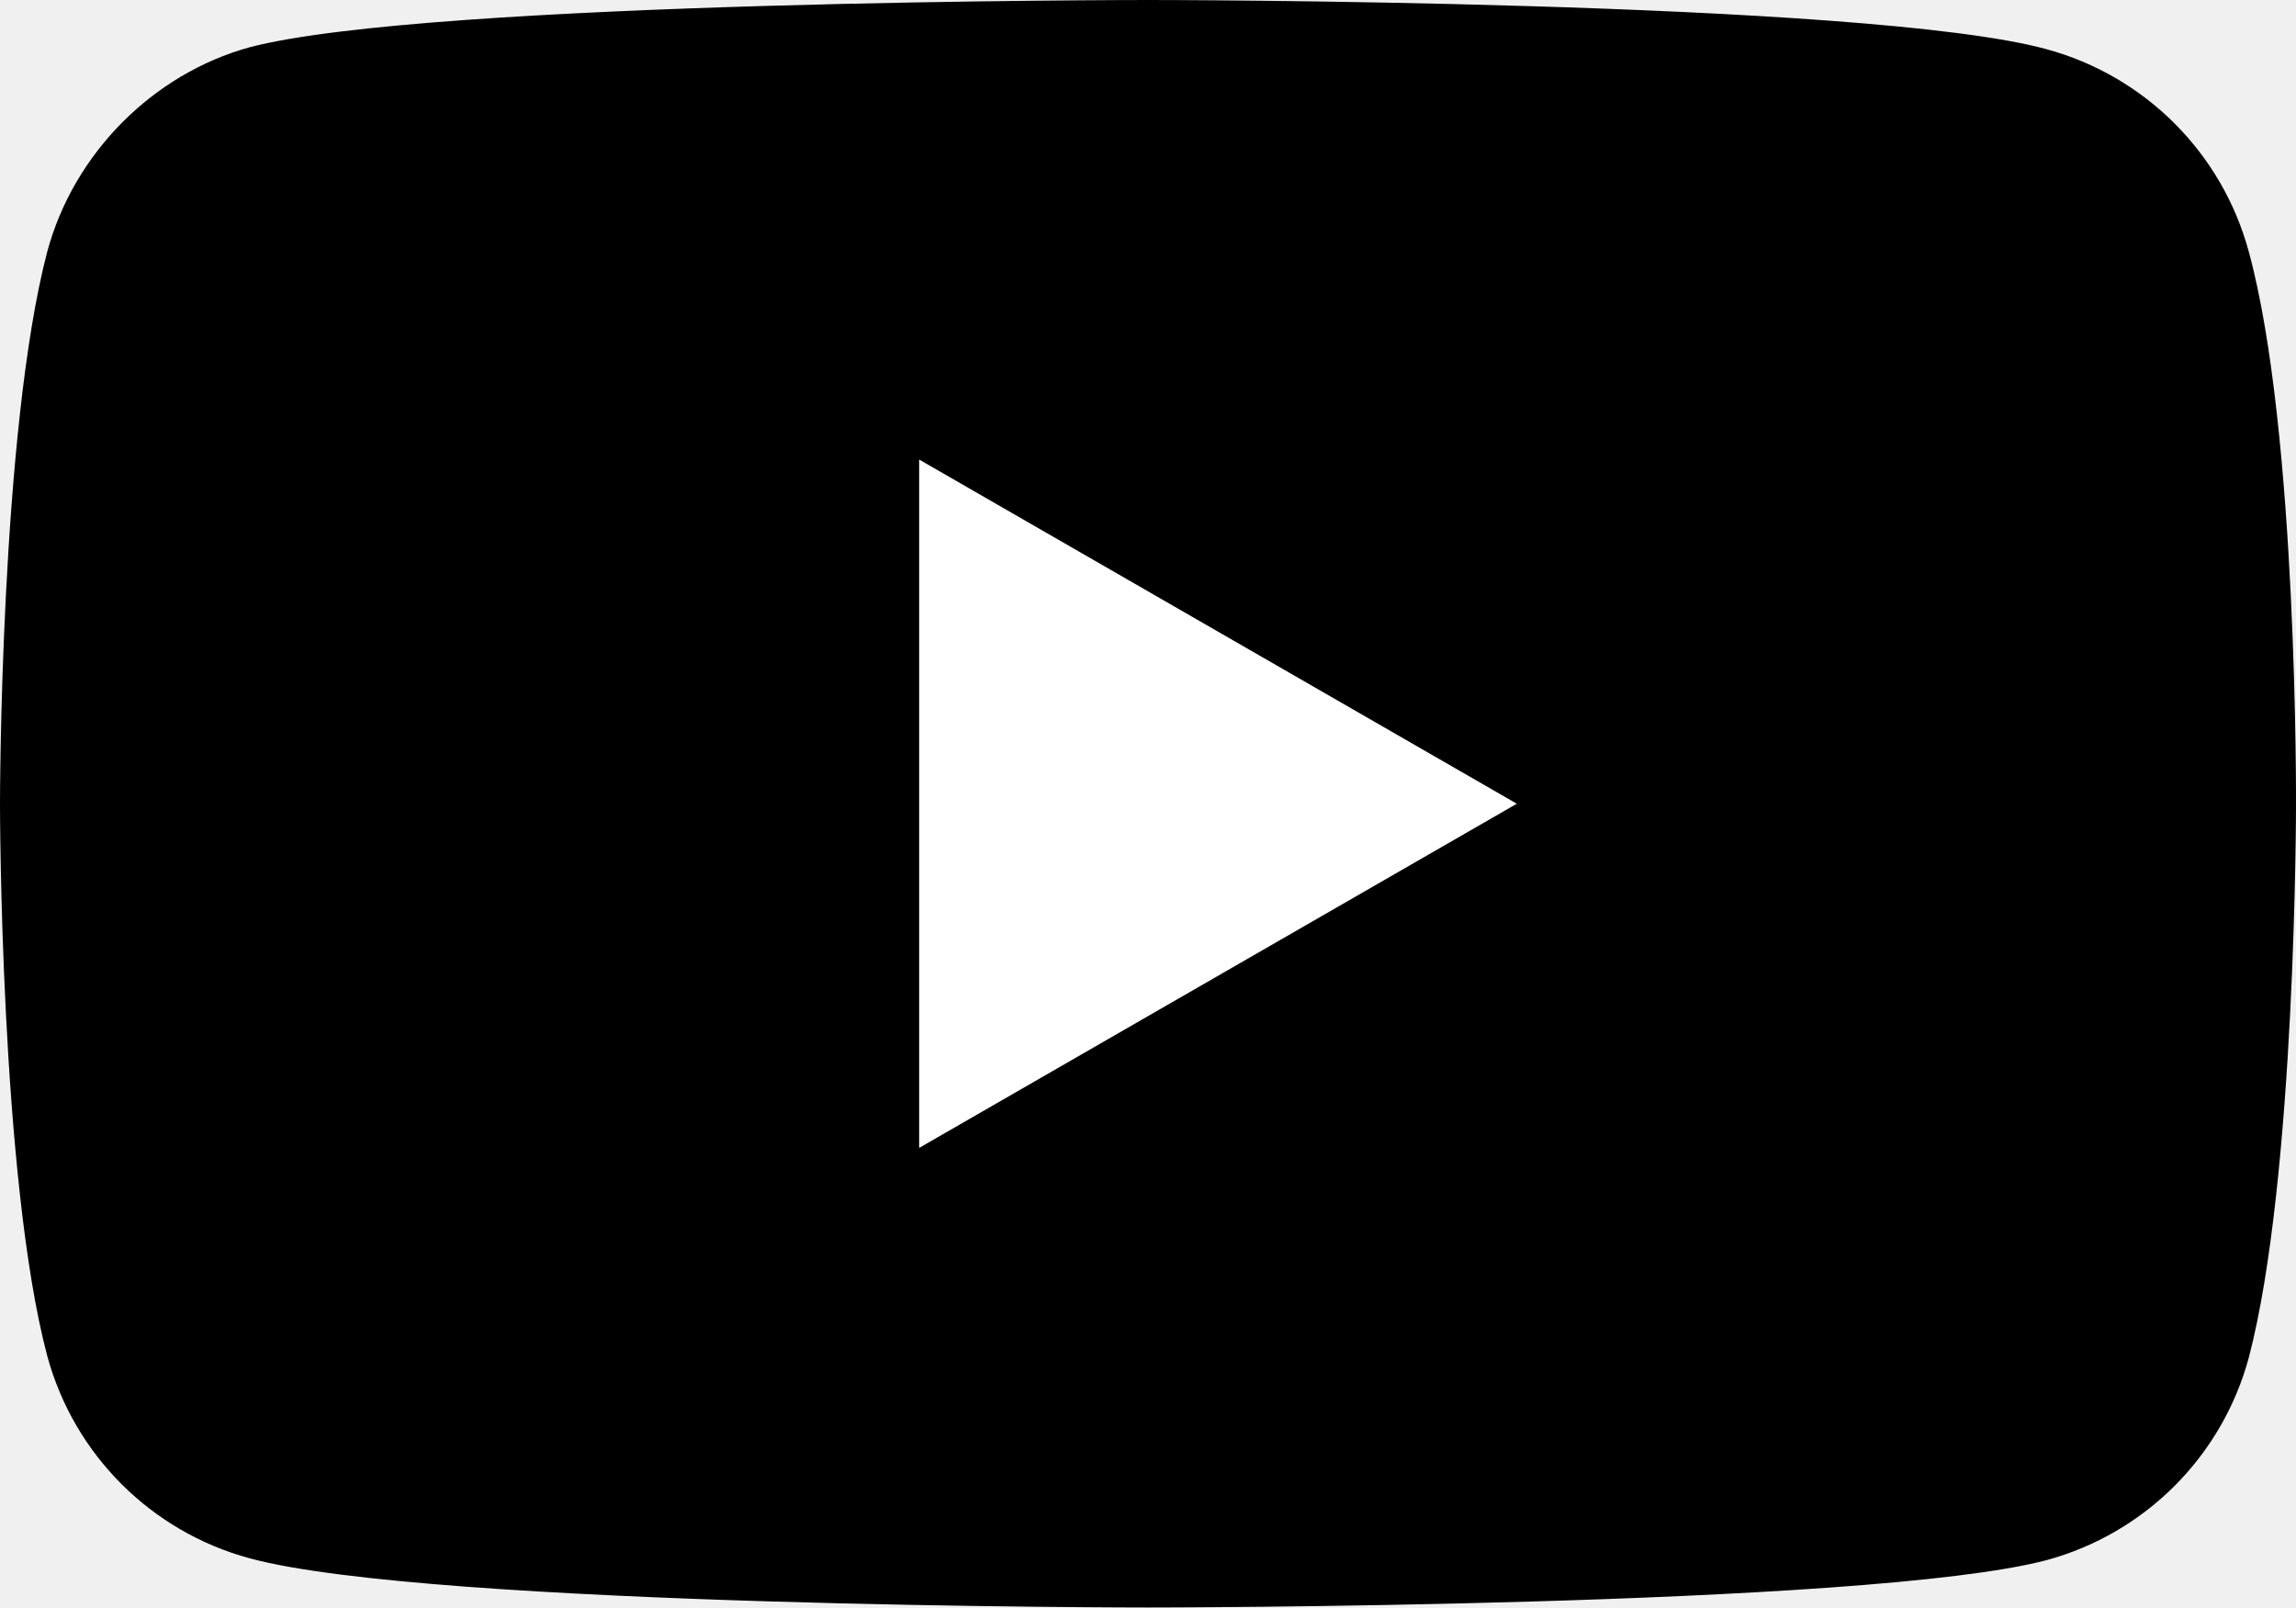
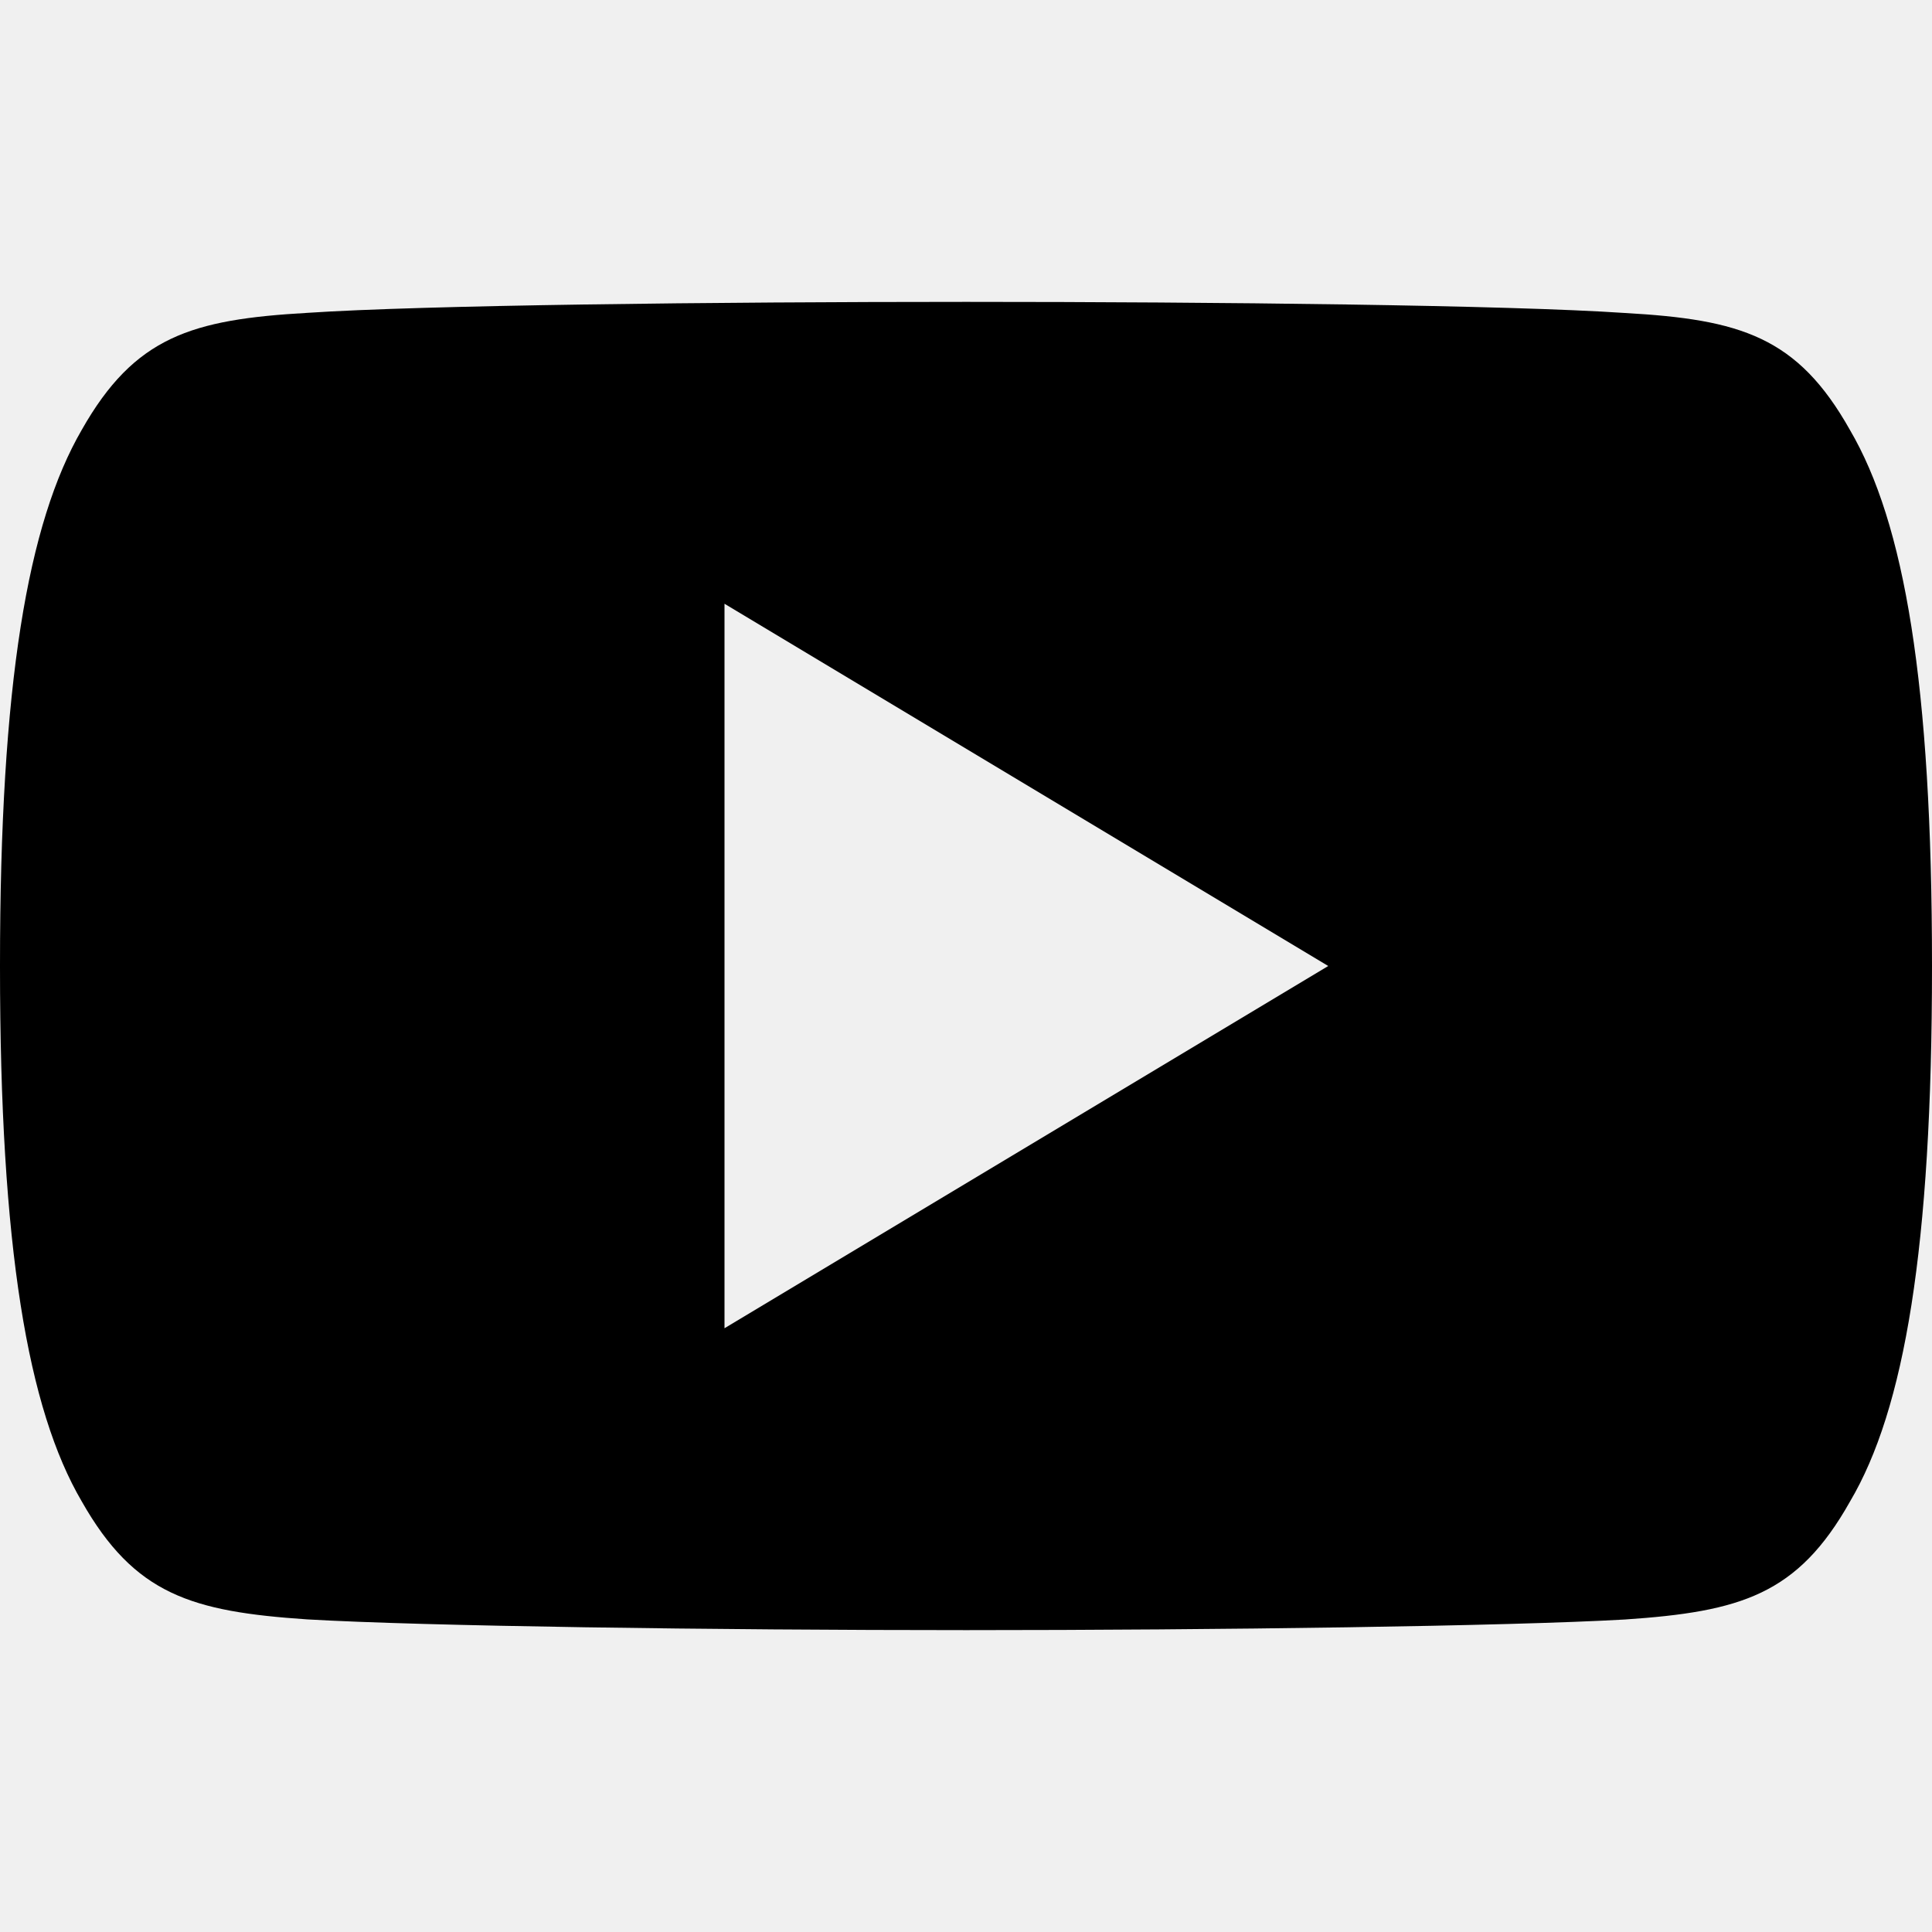
- <svg xmlns="http://www.w3.org/2000/svg" viewBox="0 0 71.412 50">
-   <path d="M69.942 7.824a8.947 8.947 0 00-6.294-6.295C58.059 0 35.706 0 35.706 0S13.353 0 7.765 1.47c-3 .824-5.47 3.295-6.294 6.354C0 13.412 0 25 0 25s0 11.647 1.47 17.177a8.947 8.947 0 006.295 6.294c5.647 1.53 27.941 1.53 27.941 1.53s22.353 0 27.942-1.471a8.947 8.947 0 006.294-6.294c1.47-5.589 1.47-17.177 1.47-17.177s.06-11.647-1.47-17.235z" />
-   <path fill="#fff" d="M47.177 25L28.588 14.294v21.412z" />
+ <svg xmlns="http://www.w3.org/2000/svg" viewBox="0 0 512 512">
+   <path d="M490.24 113.92c-13.888-24.704-28.96-29.248-59.648-30.976C399.936 80.864 322.848 80 256.064 80c-66.912 0-144.032.864-174.656 2.912-30.624 1.76-45.728 6.272-59.744 31.008C7.36 138.592 0 181.088 0 255.904v.256c0 74.496 7.36 117.312 21.664 141.728 14.016 24.704 29.088 29.184 59.712 31.264C112.032 430.944 189.152 432 256.064 432c66.784 0 143.872-1.056 174.56-2.816 30.688-2.08 45.76-6.56 59.648-31.264C504.704 373.504 512 330.688 512 256.192v-.256c0-74.848-7.296-117.344-21.76-142.016zM192 352V160l160 96-160 96z" />
</svg>
